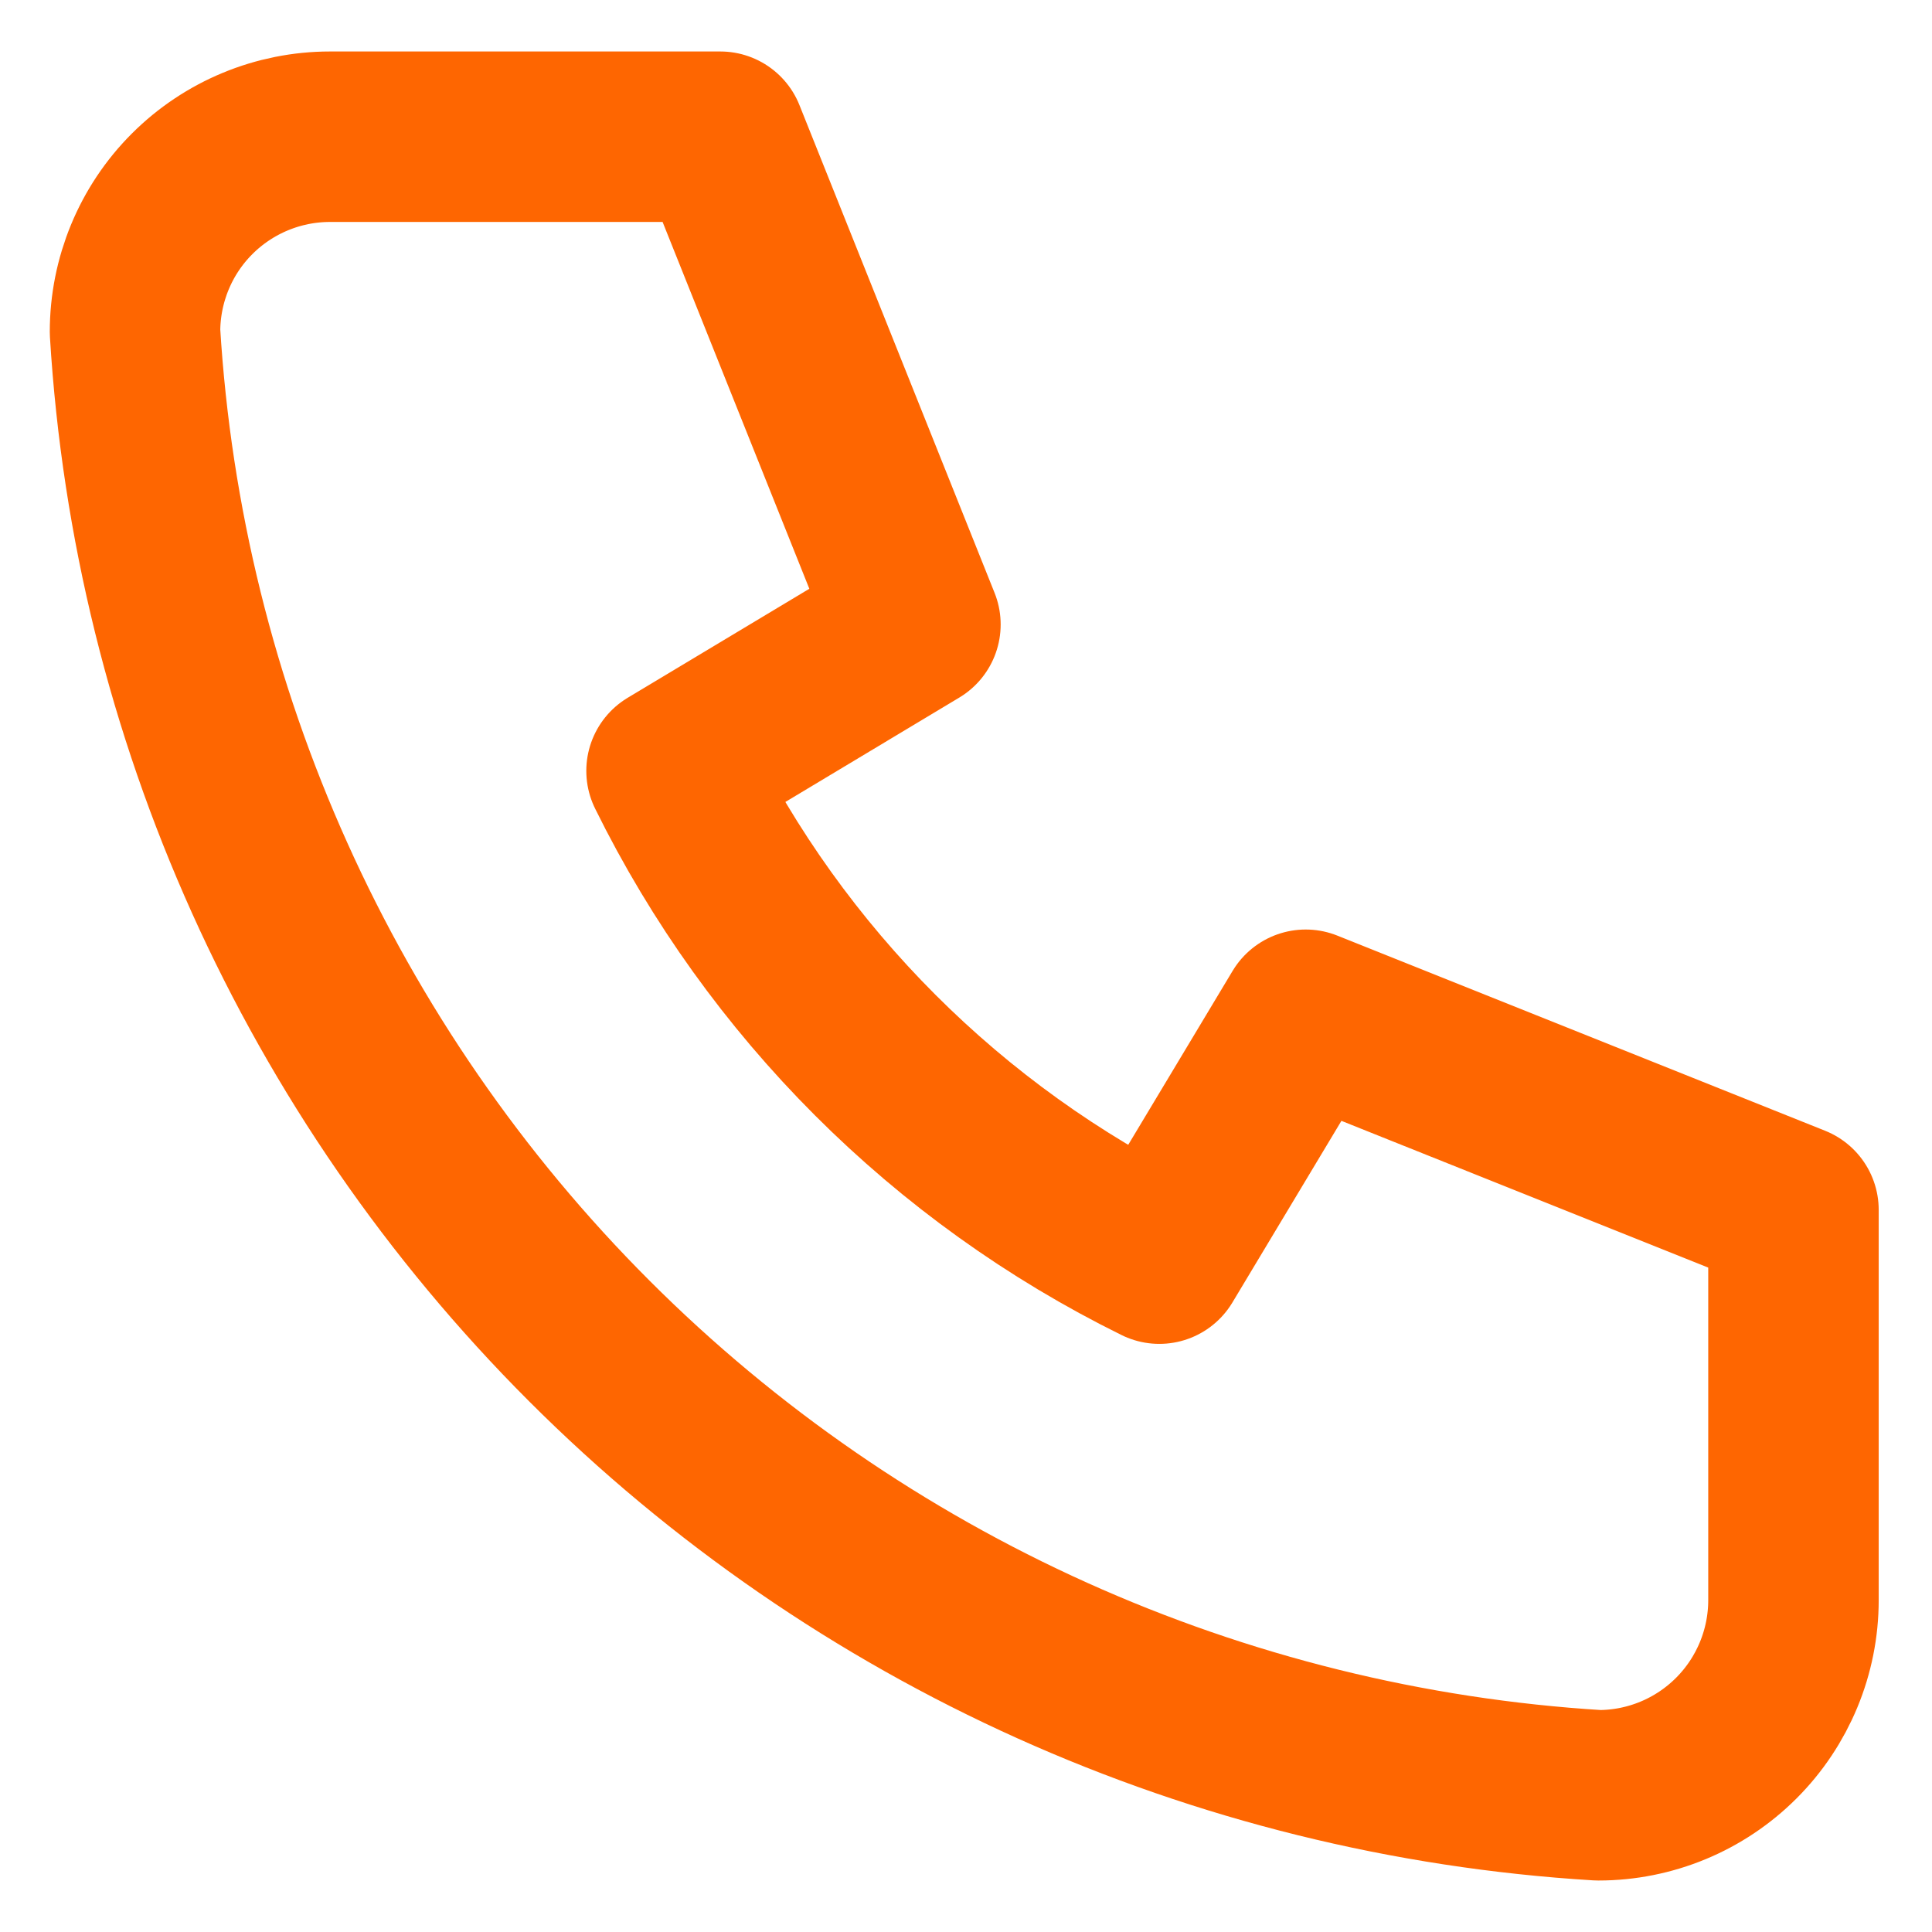
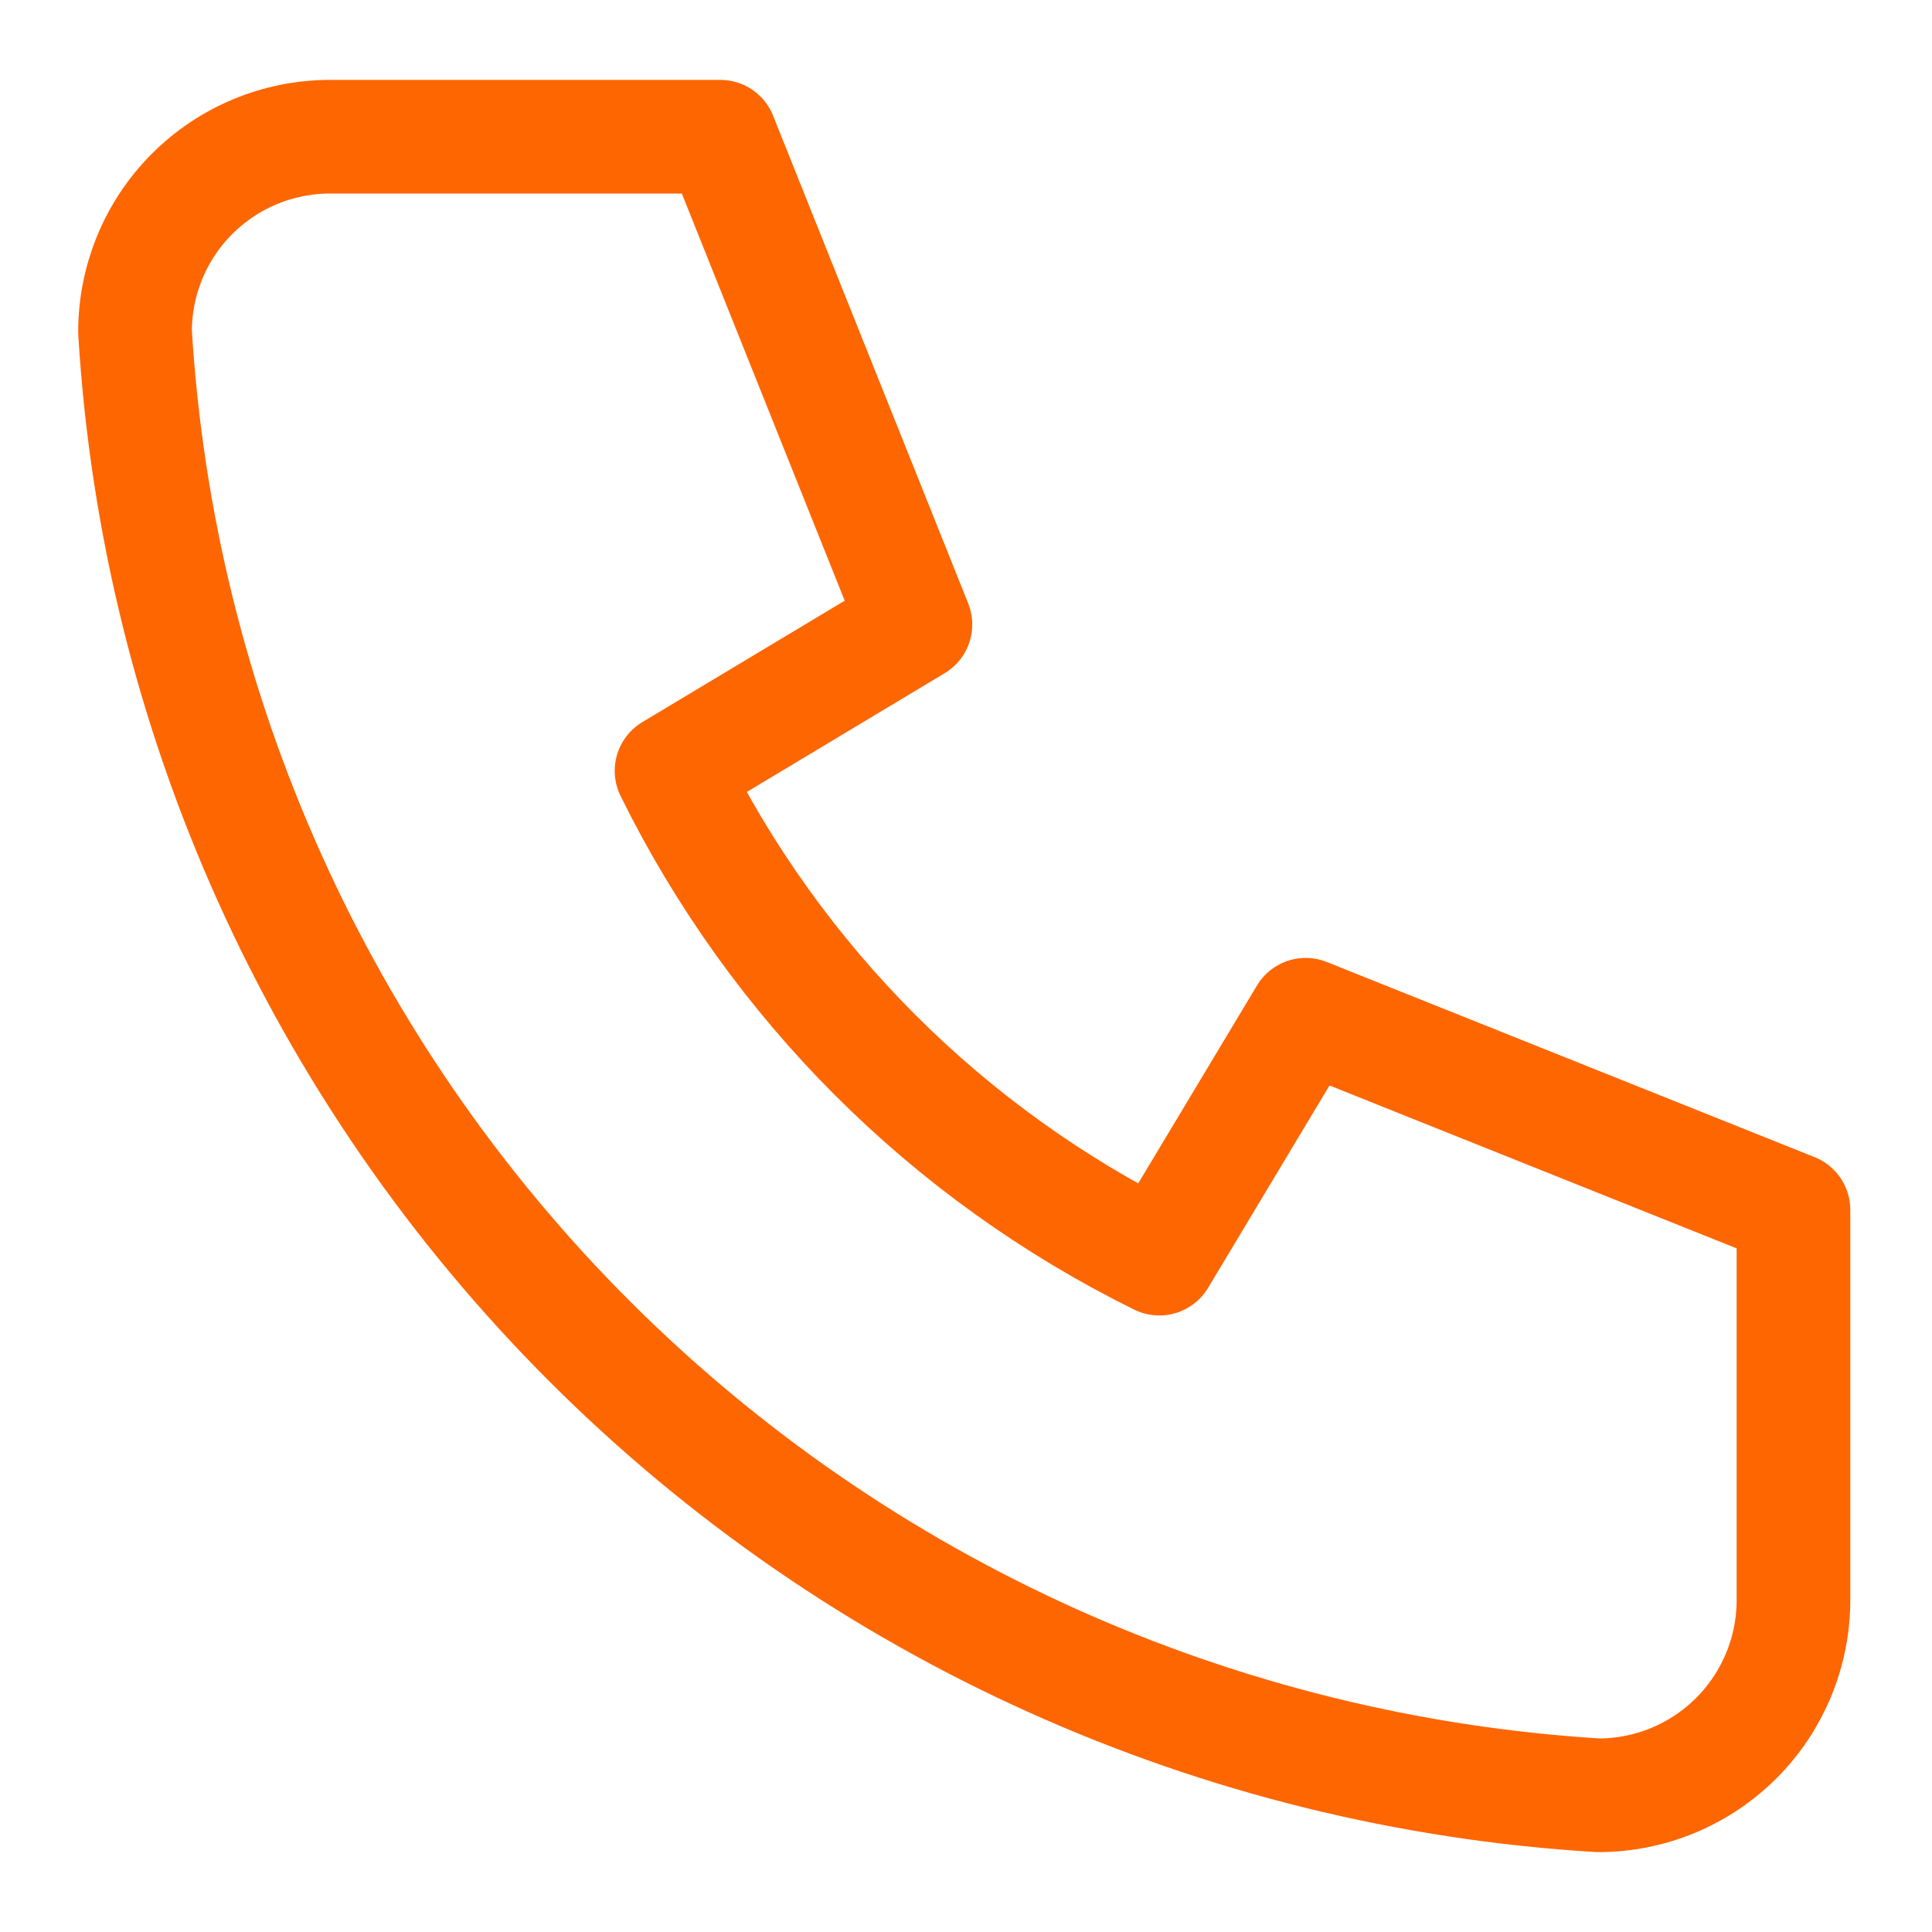
<svg xmlns="http://www.w3.org/2000/svg" width="17" height="17" viewBox="0 0 17 17" fill="none">
-   <path d="M2.904 1.203H6.338L8.055 5.495L5.909 6.783C6.828 8.647 8.337 10.156 10.201 11.075L11.489 8.929L15.781 10.646V14.08C15.781 14.535 15.6 14.972 15.278 15.294C14.956 15.616 14.52 15.797 14.064 15.797C10.716 15.593 7.557 14.171 5.185 11.799C2.813 9.427 1.391 6.269 1.188 2.92C1.188 2.465 1.368 2.028 1.69 1.706C2.012 1.384 2.449 1.203 2.904 1.203Z" stroke="#FE6601" stroke-width="1.5" stroke-linecap="round" stroke-linejoin="round" />
+   <path d="M2.904 1.203H6.338L8.055 5.495L5.909 6.783C6.828 8.647 8.337 10.156 10.201 11.075L11.489 8.929L15.781 10.646V14.08C15.781 14.535 15.6 14.972 15.278 15.294C14.956 15.616 14.52 15.797 14.064 15.797C10.716 15.593 7.557 14.171 5.185 11.799C2.813 9.427 1.391 6.269 1.188 2.92C1.188 2.465 1.368 2.028 1.69 1.706C2.012 1.384 2.449 1.203 2.904 1.203Z" stroke="#FE6601" strokeWidth="1.5" stroke-linecap="round" stroke-linejoin="round" />
</svg>
